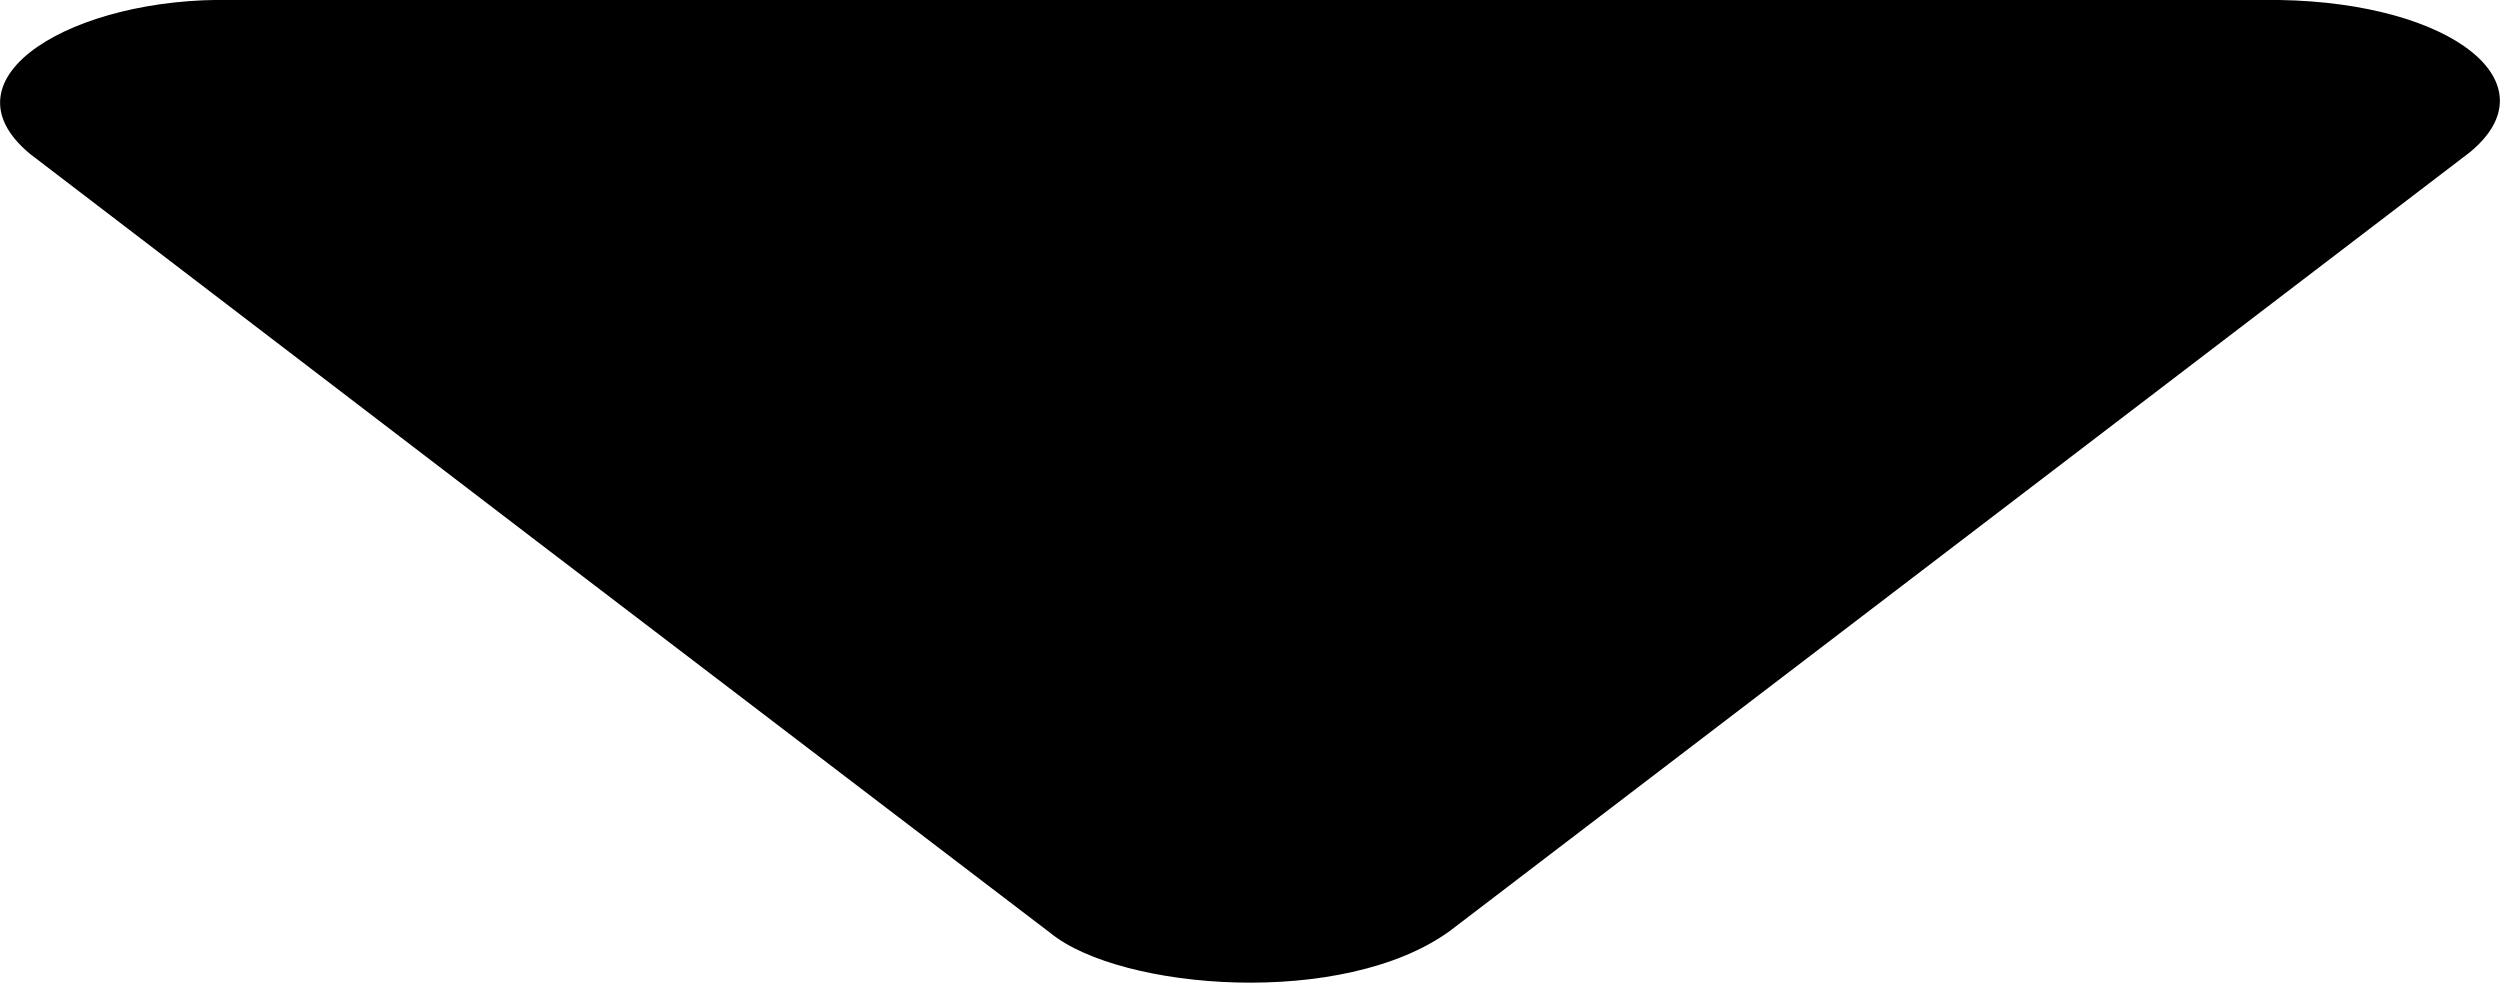
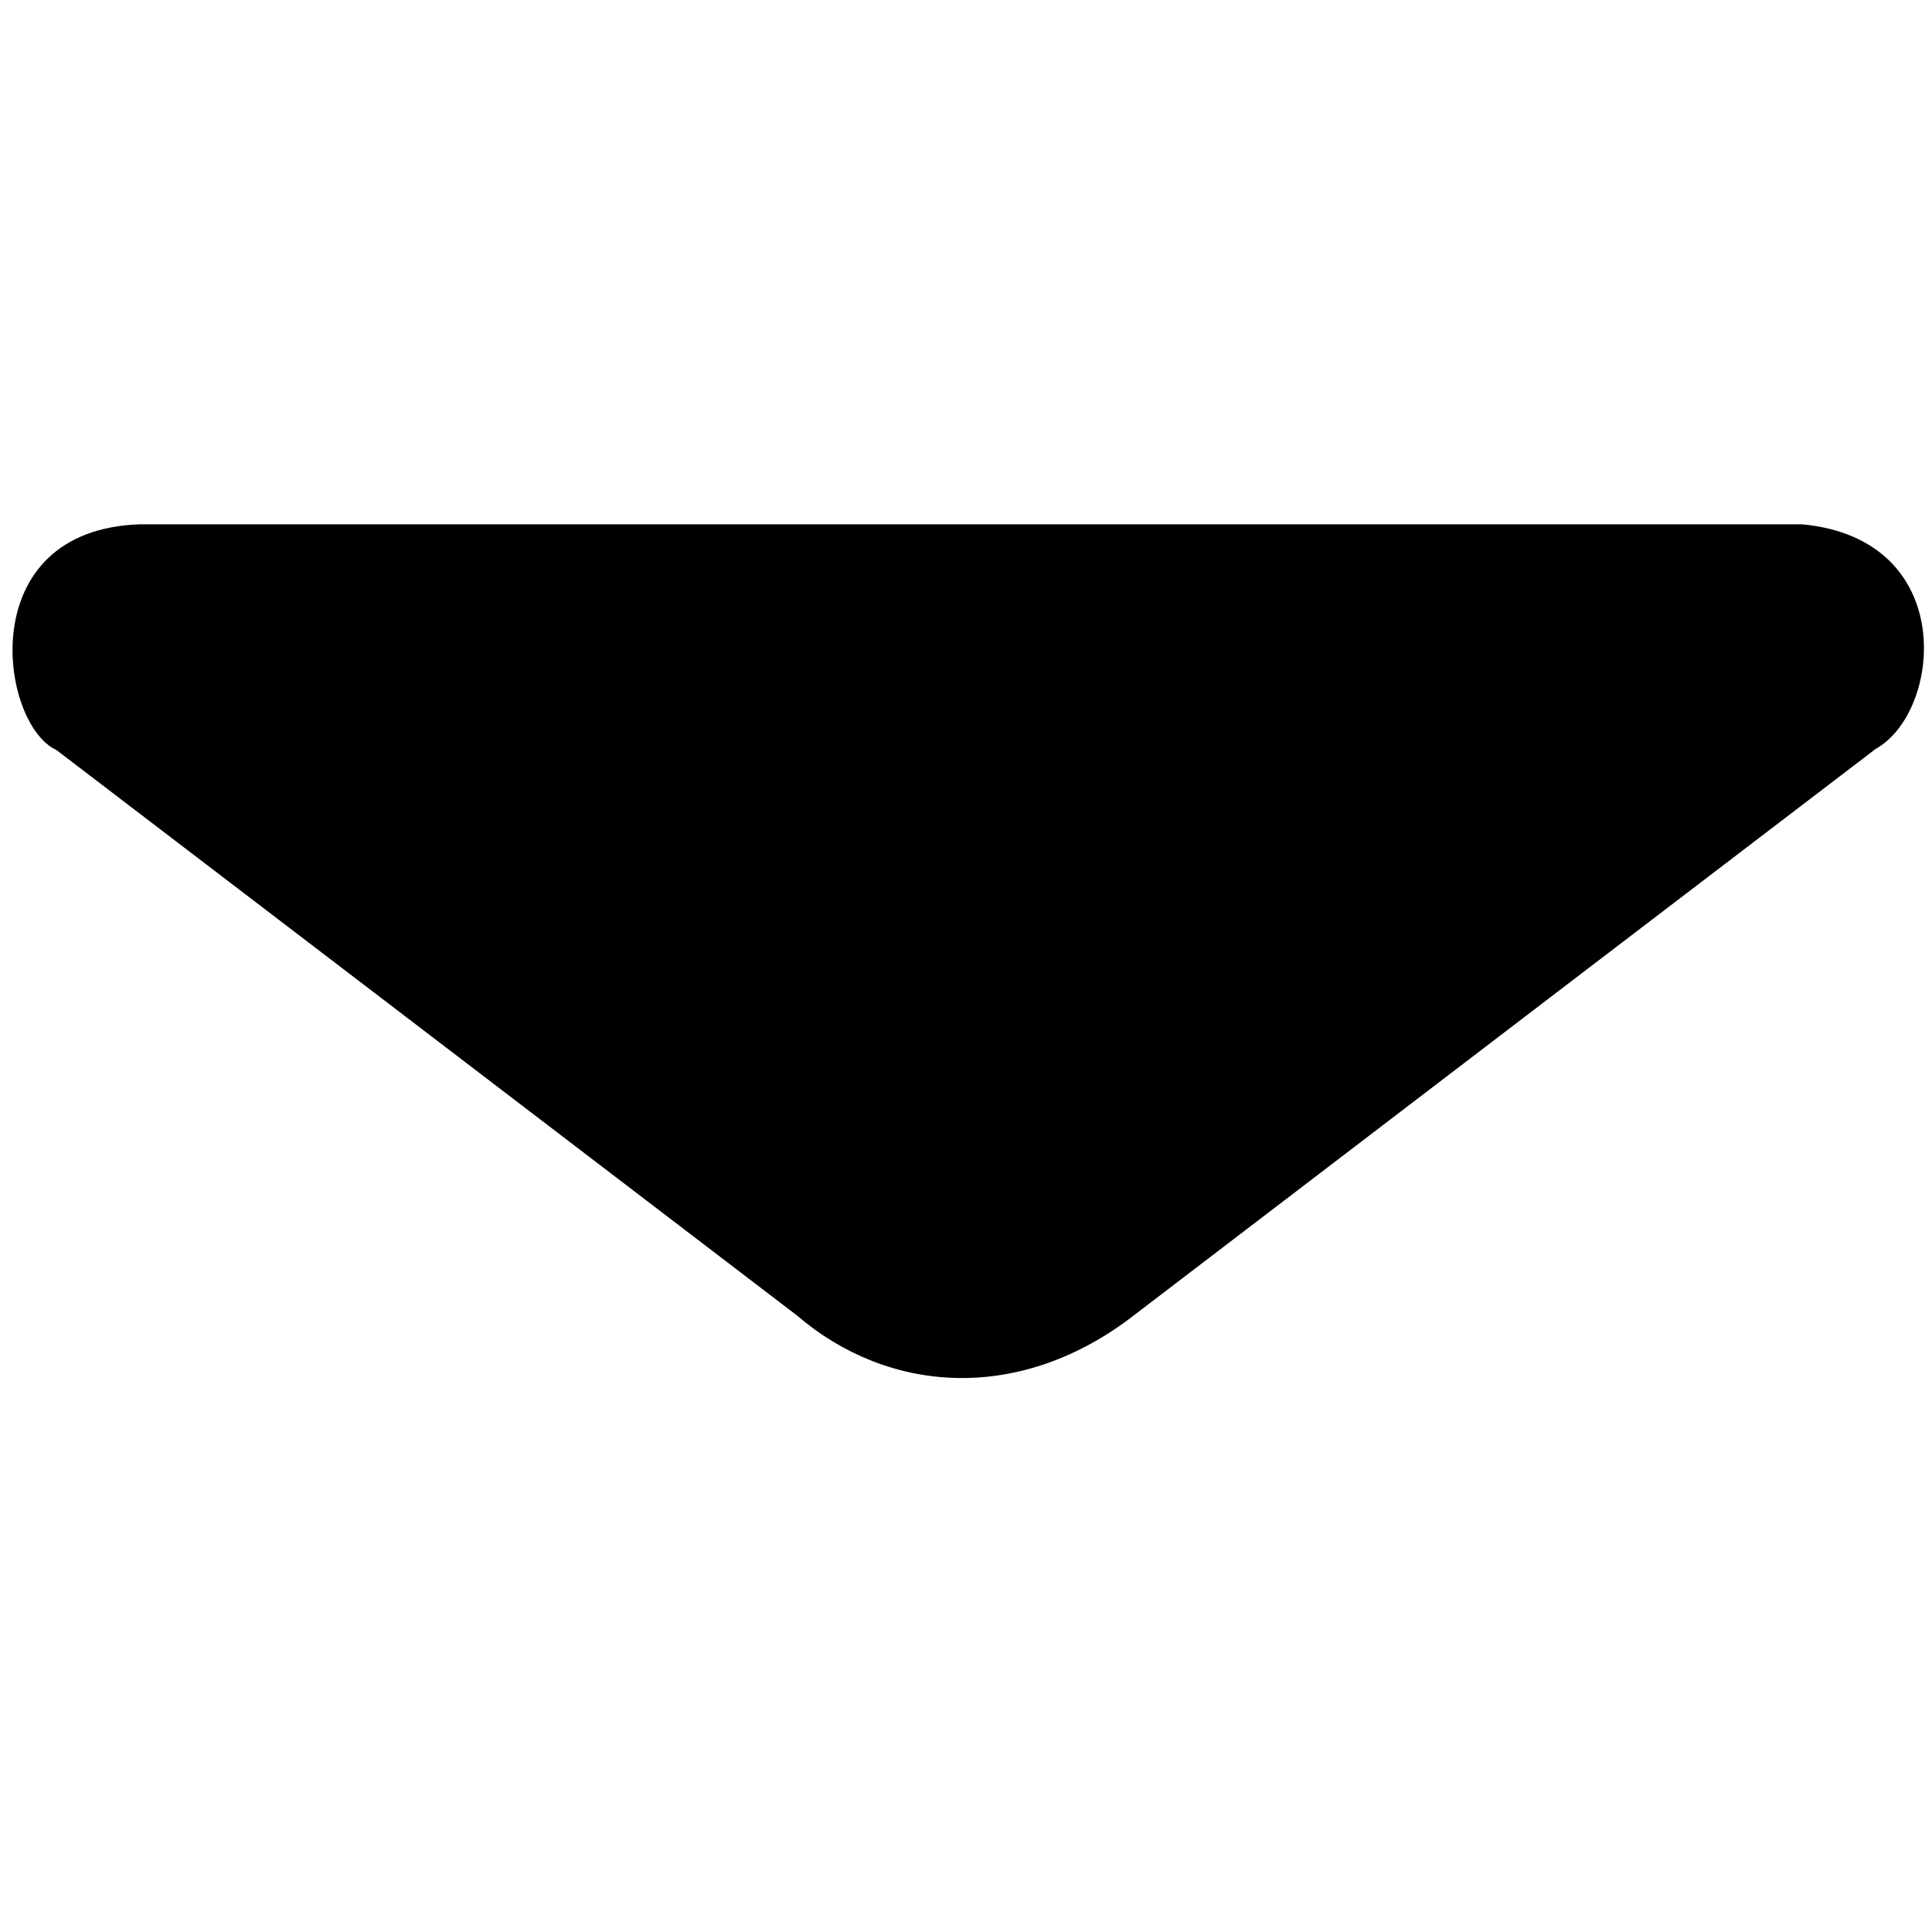
- <svg xmlns="http://www.w3.org/2000/svg" version="1.1" id="Layer_1" x="0px" y="0px" width="41.773px" height="16.421px" viewBox="0 0 41.773 16.421" enable-background="new 0 0 41.773 16.421" xml:space="preserve">
+ <svg xmlns="http://www.w3.org/2000/svg" xml:space="preserve" width="100px" height="100px" version="1.1" style="shape-rendering:geometricPrecision; text-rendering:geometricPrecision; image-rendering:optimizeQuality; fill-rule:evenodd; clip-rule:evenodd" viewBox="0 0 1000000 1000000">
+   <defs>
+     <style type="text/css">
+    
+     .fil0 {fill:none}
+     .fil1 {fill:black}
+    
+   </style>
+   </defs>
  <g id="Layer_x0020_1">
-     <path d="M17.558,15.595L8.998,9.066L0.506,2.575C-1.048,1.292,1.245-0.058,3.878,0h16.994H38.09   c2.886,0.049,4.586,1.39,3.177,2.546l-8.54,6.52l-8.502,6.49C22.446,16.848,18.734,16.546,17.558,15.595z" />
+     <rect class="fil0" x="1649" y="1425" width="1000000" height="999653" />
+     <path class="fil1" d="M412814 681123l-224876 -171728 -158765 -121211c-29314,-13360 -43805,-114036 43407,-116808l427073 0 433042 0c81192,7598 72542,97171 38132,116269l-159484 121750 -223451 170662c-60054,47104 -128450,41020 -175078,1066z" />
  </g>
</svg>
